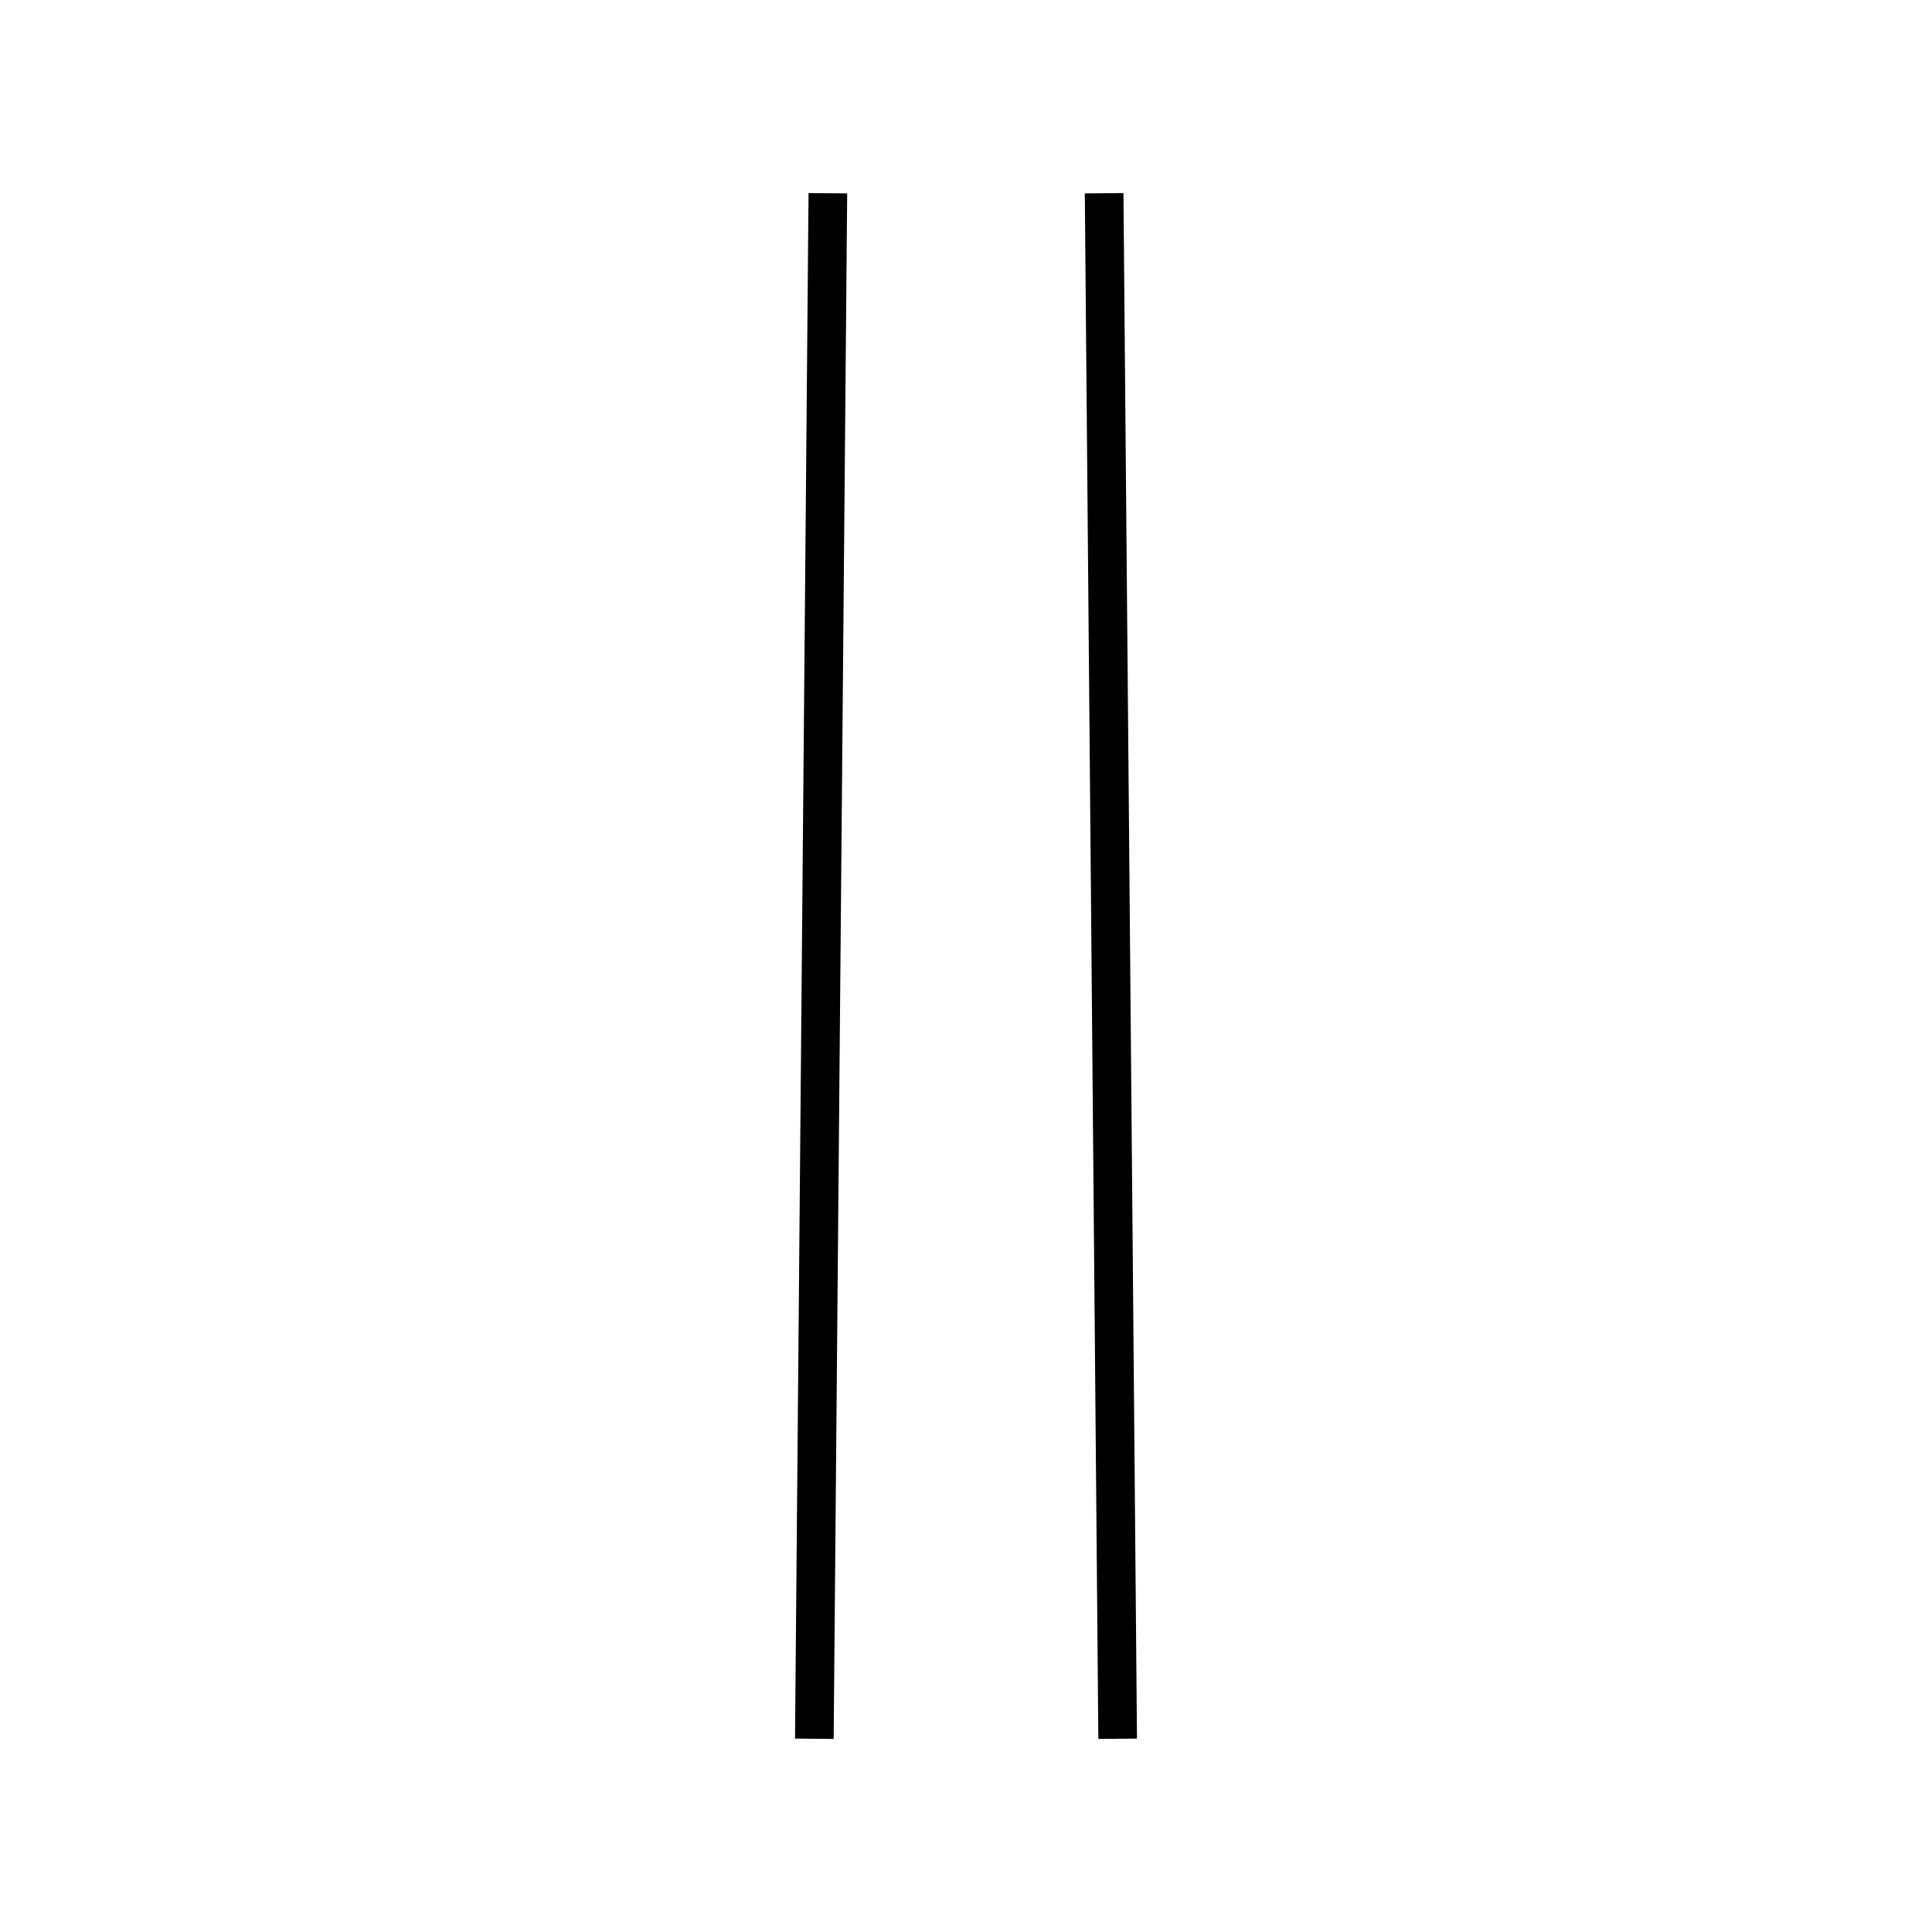
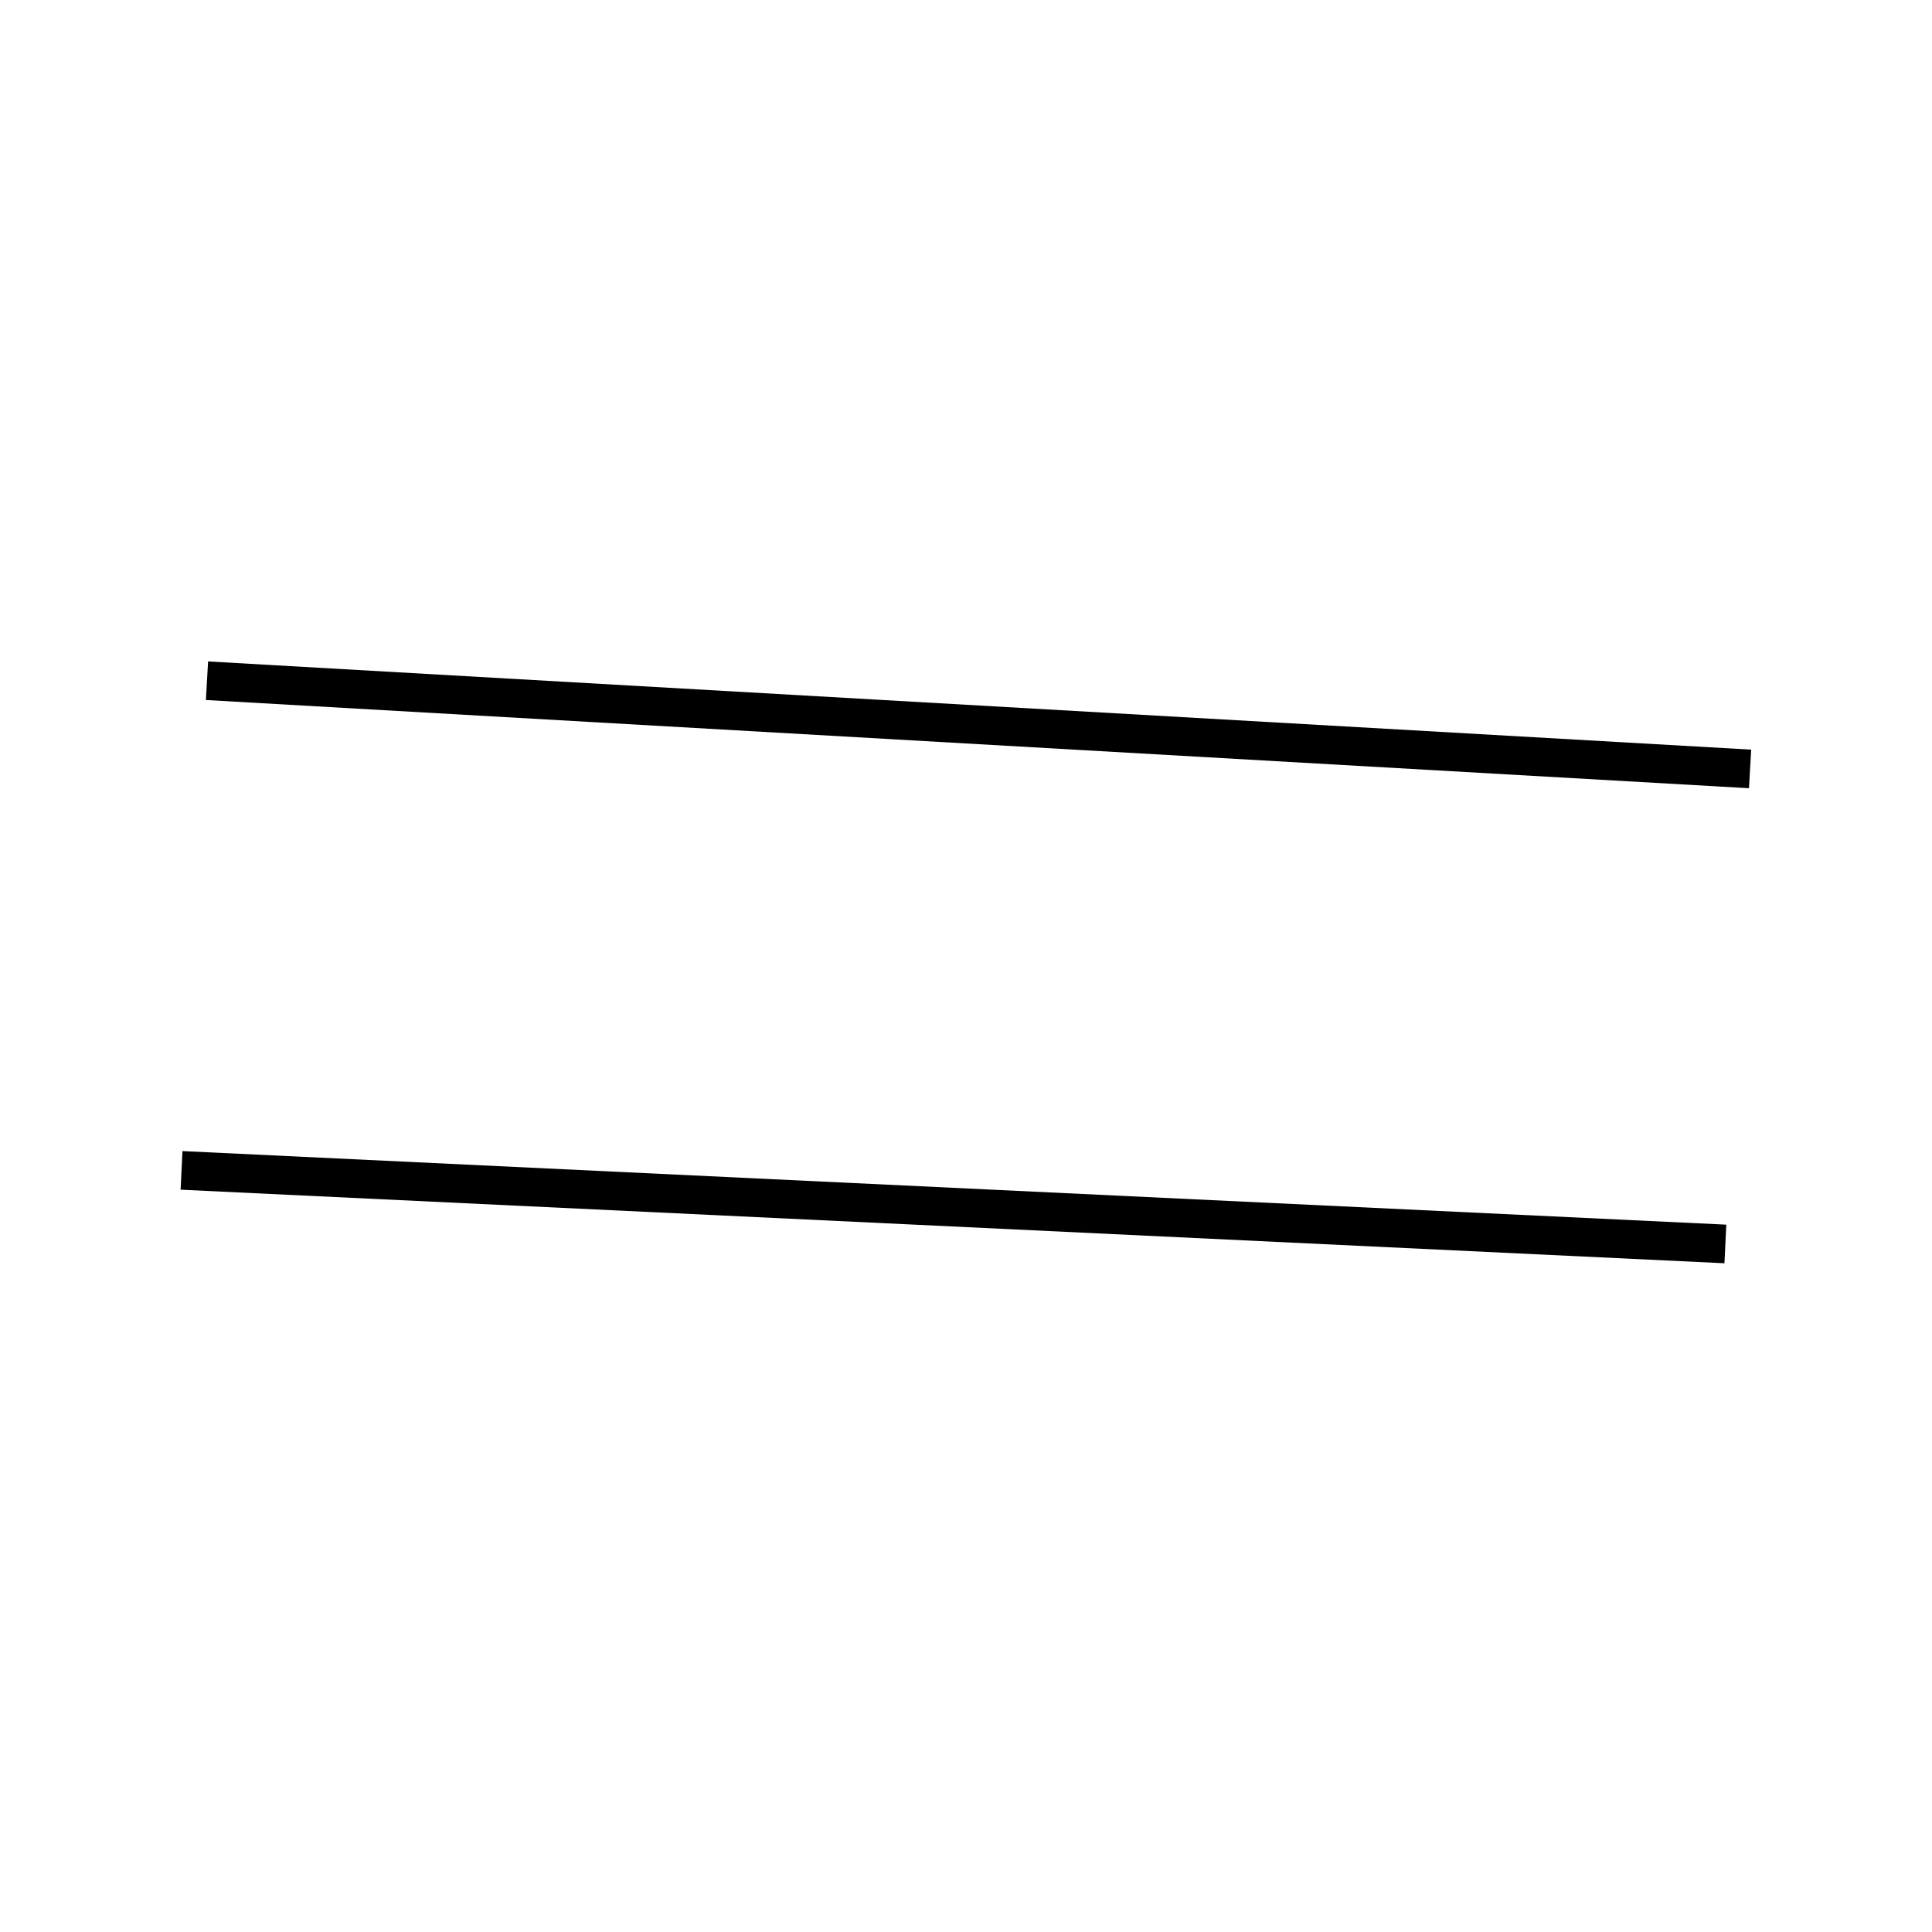
<svg xmlns="http://www.w3.org/2000/svg" height="100" width="100">
  <rect stroke-width="5" stroke="#ffffff" fill="#ffffff" height="100" width="100" y="0" x="0" />
-   <line x1="42.85" y1="10.002" x2="42.15" y2="89.998" stroke-width="2" stroke="black" />
-   <line x1="57.15" y1="10.002" x2="57.85" y2="89.998" stroke-width="2" stroke="black" />
+   <line x1="90.584" y1="39.8" x2="10.714" y2="35.234" stroke-width="2" stroke="black" />
+   <line x1="89.305" y1="64.387" x2="9.396" y2="60.579" stroke-width="2" stroke="black" />
</svg>
